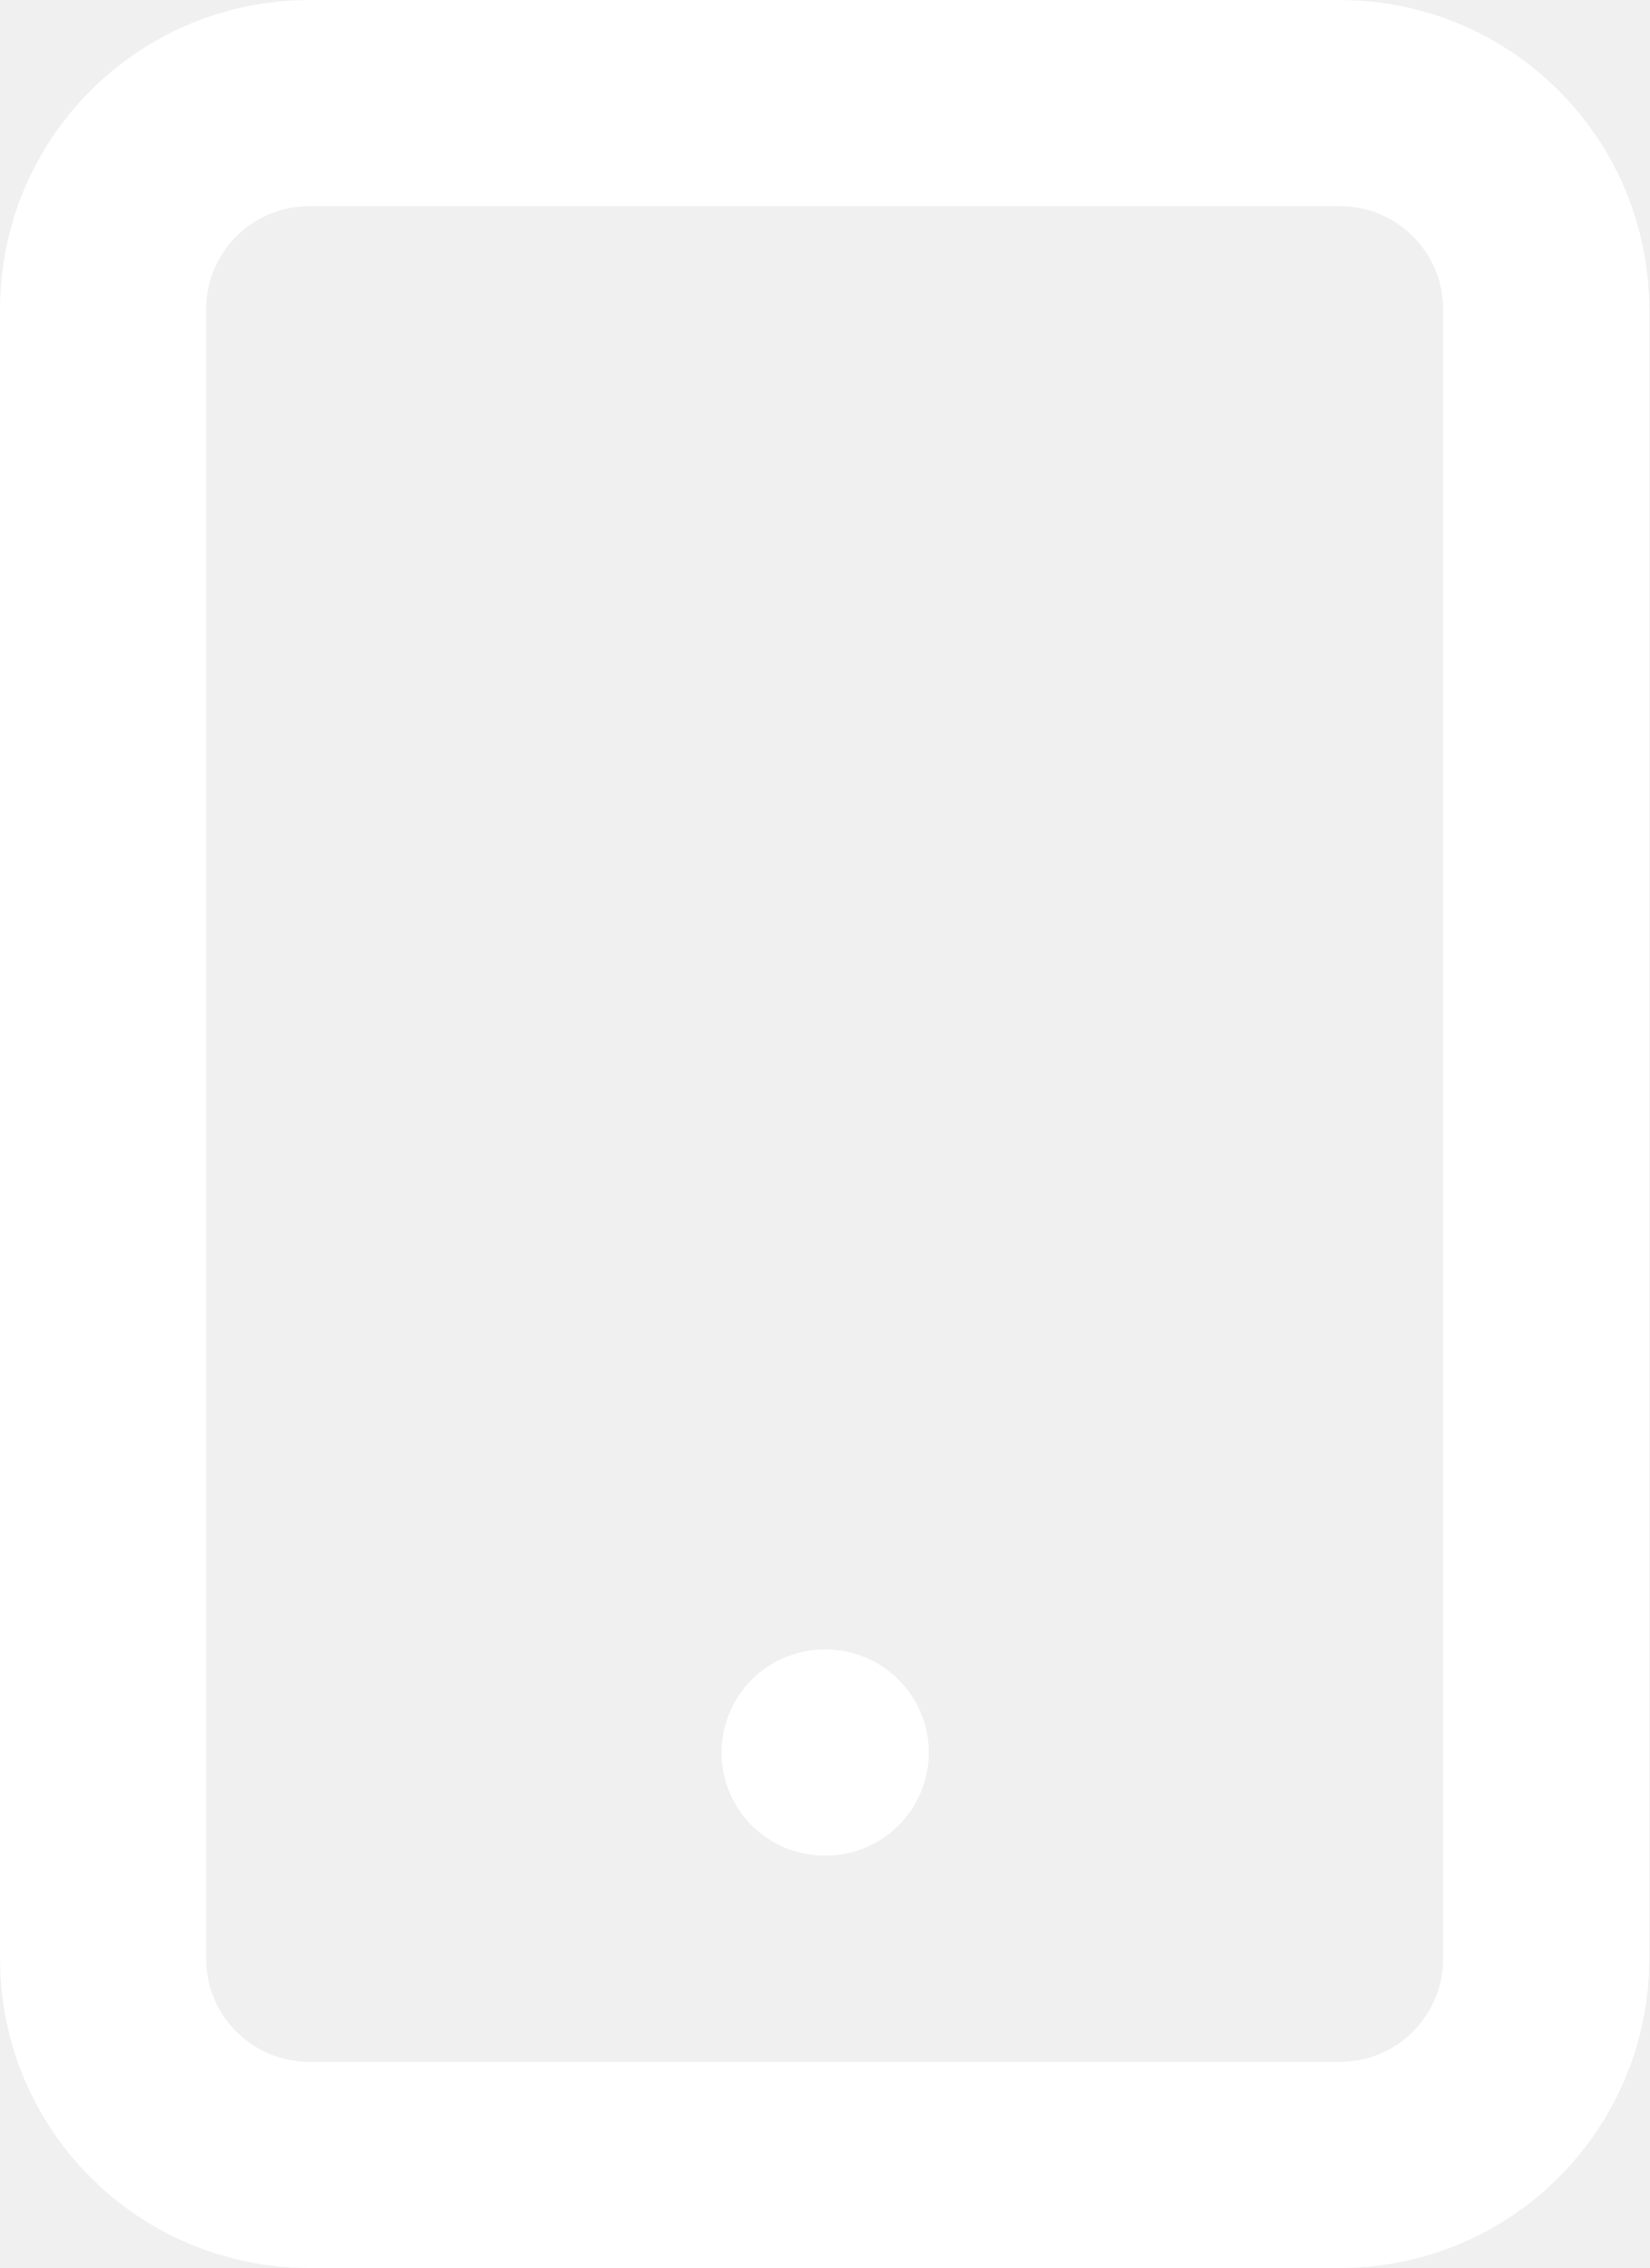
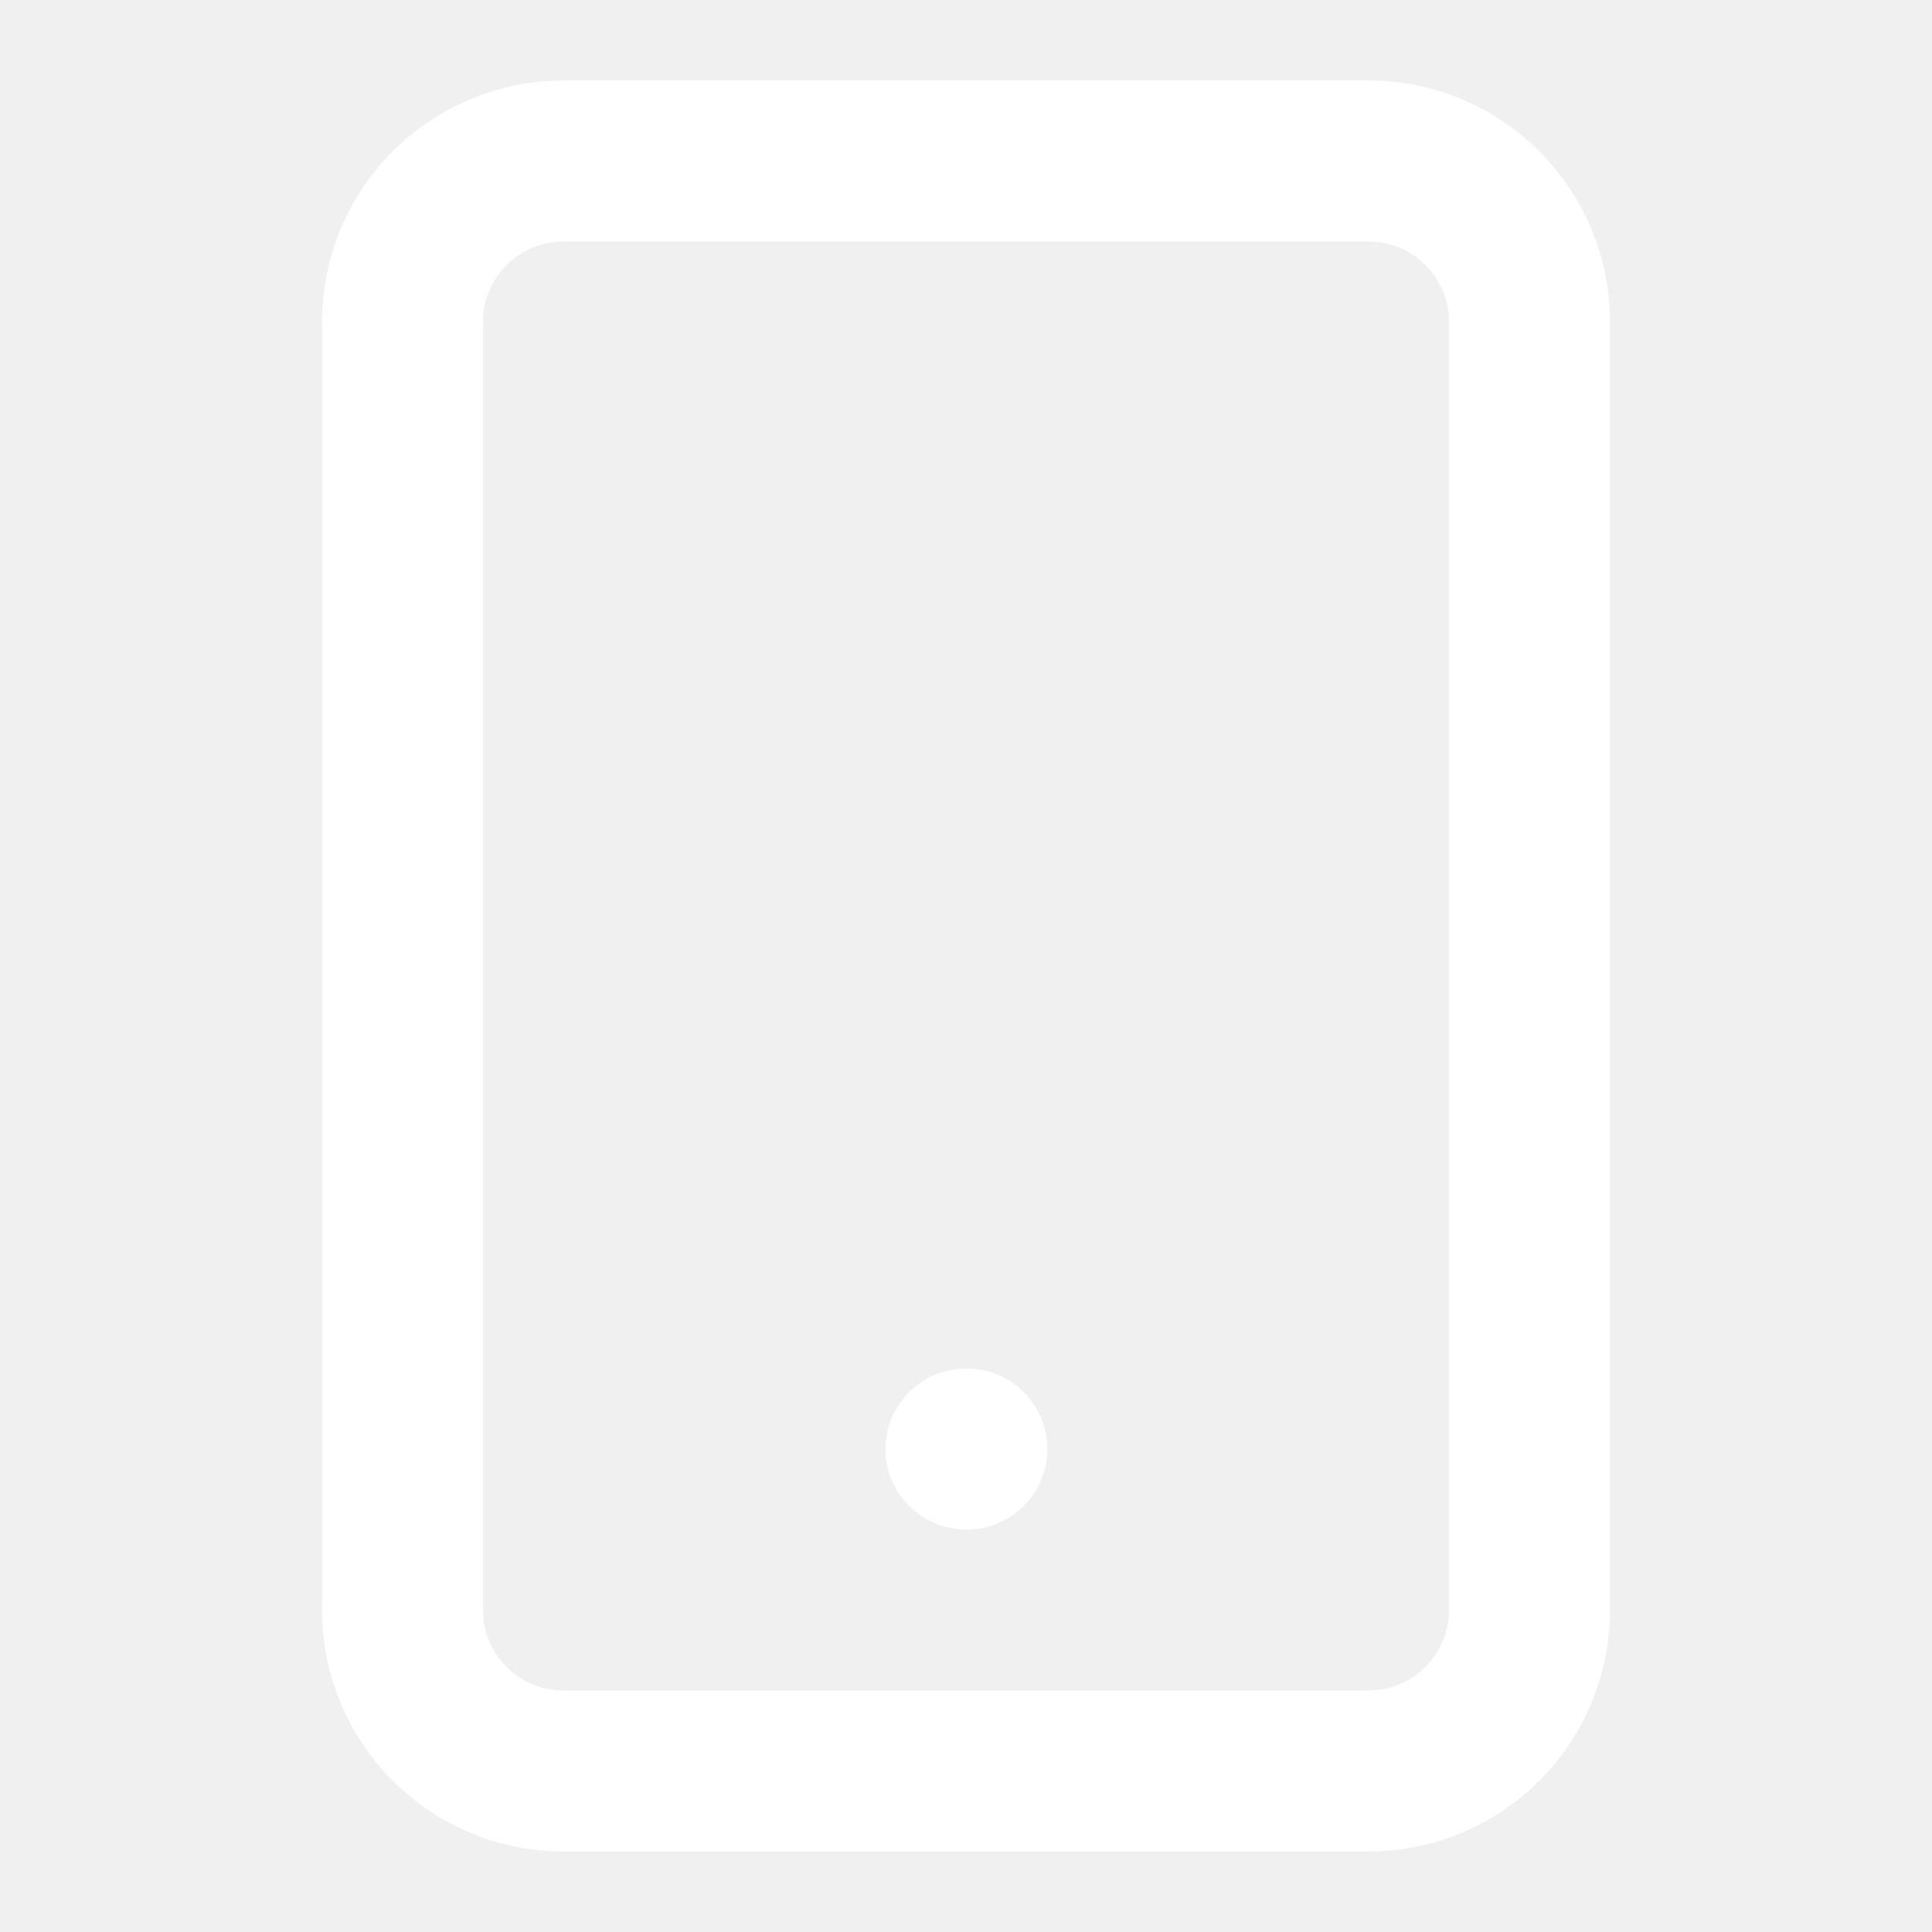
- <svg xmlns="http://www.w3.org/2000/svg" width="16" height="22" viewBox="0 0 16 22" fill="none">
-   <path d="M13 1H3C1.895 1 1 1.895 1 3V19C1 20.105 1.895 21 3 21H13C14.105 21 15 20.105 15 19V3C15 1.895 14.105 1 13 1Z" stroke="white" stroke-width="2" stroke-linecap="round" stroke-linejoin="round" />
-   <path d="M8 17H8.01" stroke="white" stroke-width="2" stroke-linecap="round" stroke-linejoin="round" />
+ <svg xmlns="http://www.w3.org/2000/svg" width="24" height="24" viewBox="0 0 24 24" fill="none">
+   <path d="M17 2H7C5.895 2 5 2.895 5 4V20C5 21.105 5.895 22 7 22H17C18.105 22 19 21.105 19 20V4C19 2.895 18.105 2 17 2Z" stroke="white" stroke-width="2" stroke-linecap="round" stroke-linejoin="round" />
+   <path d="M12 18H12.01" stroke="white" stroke-width="2" stroke-linecap="round" stroke-linejoin="round" />
</svg>
